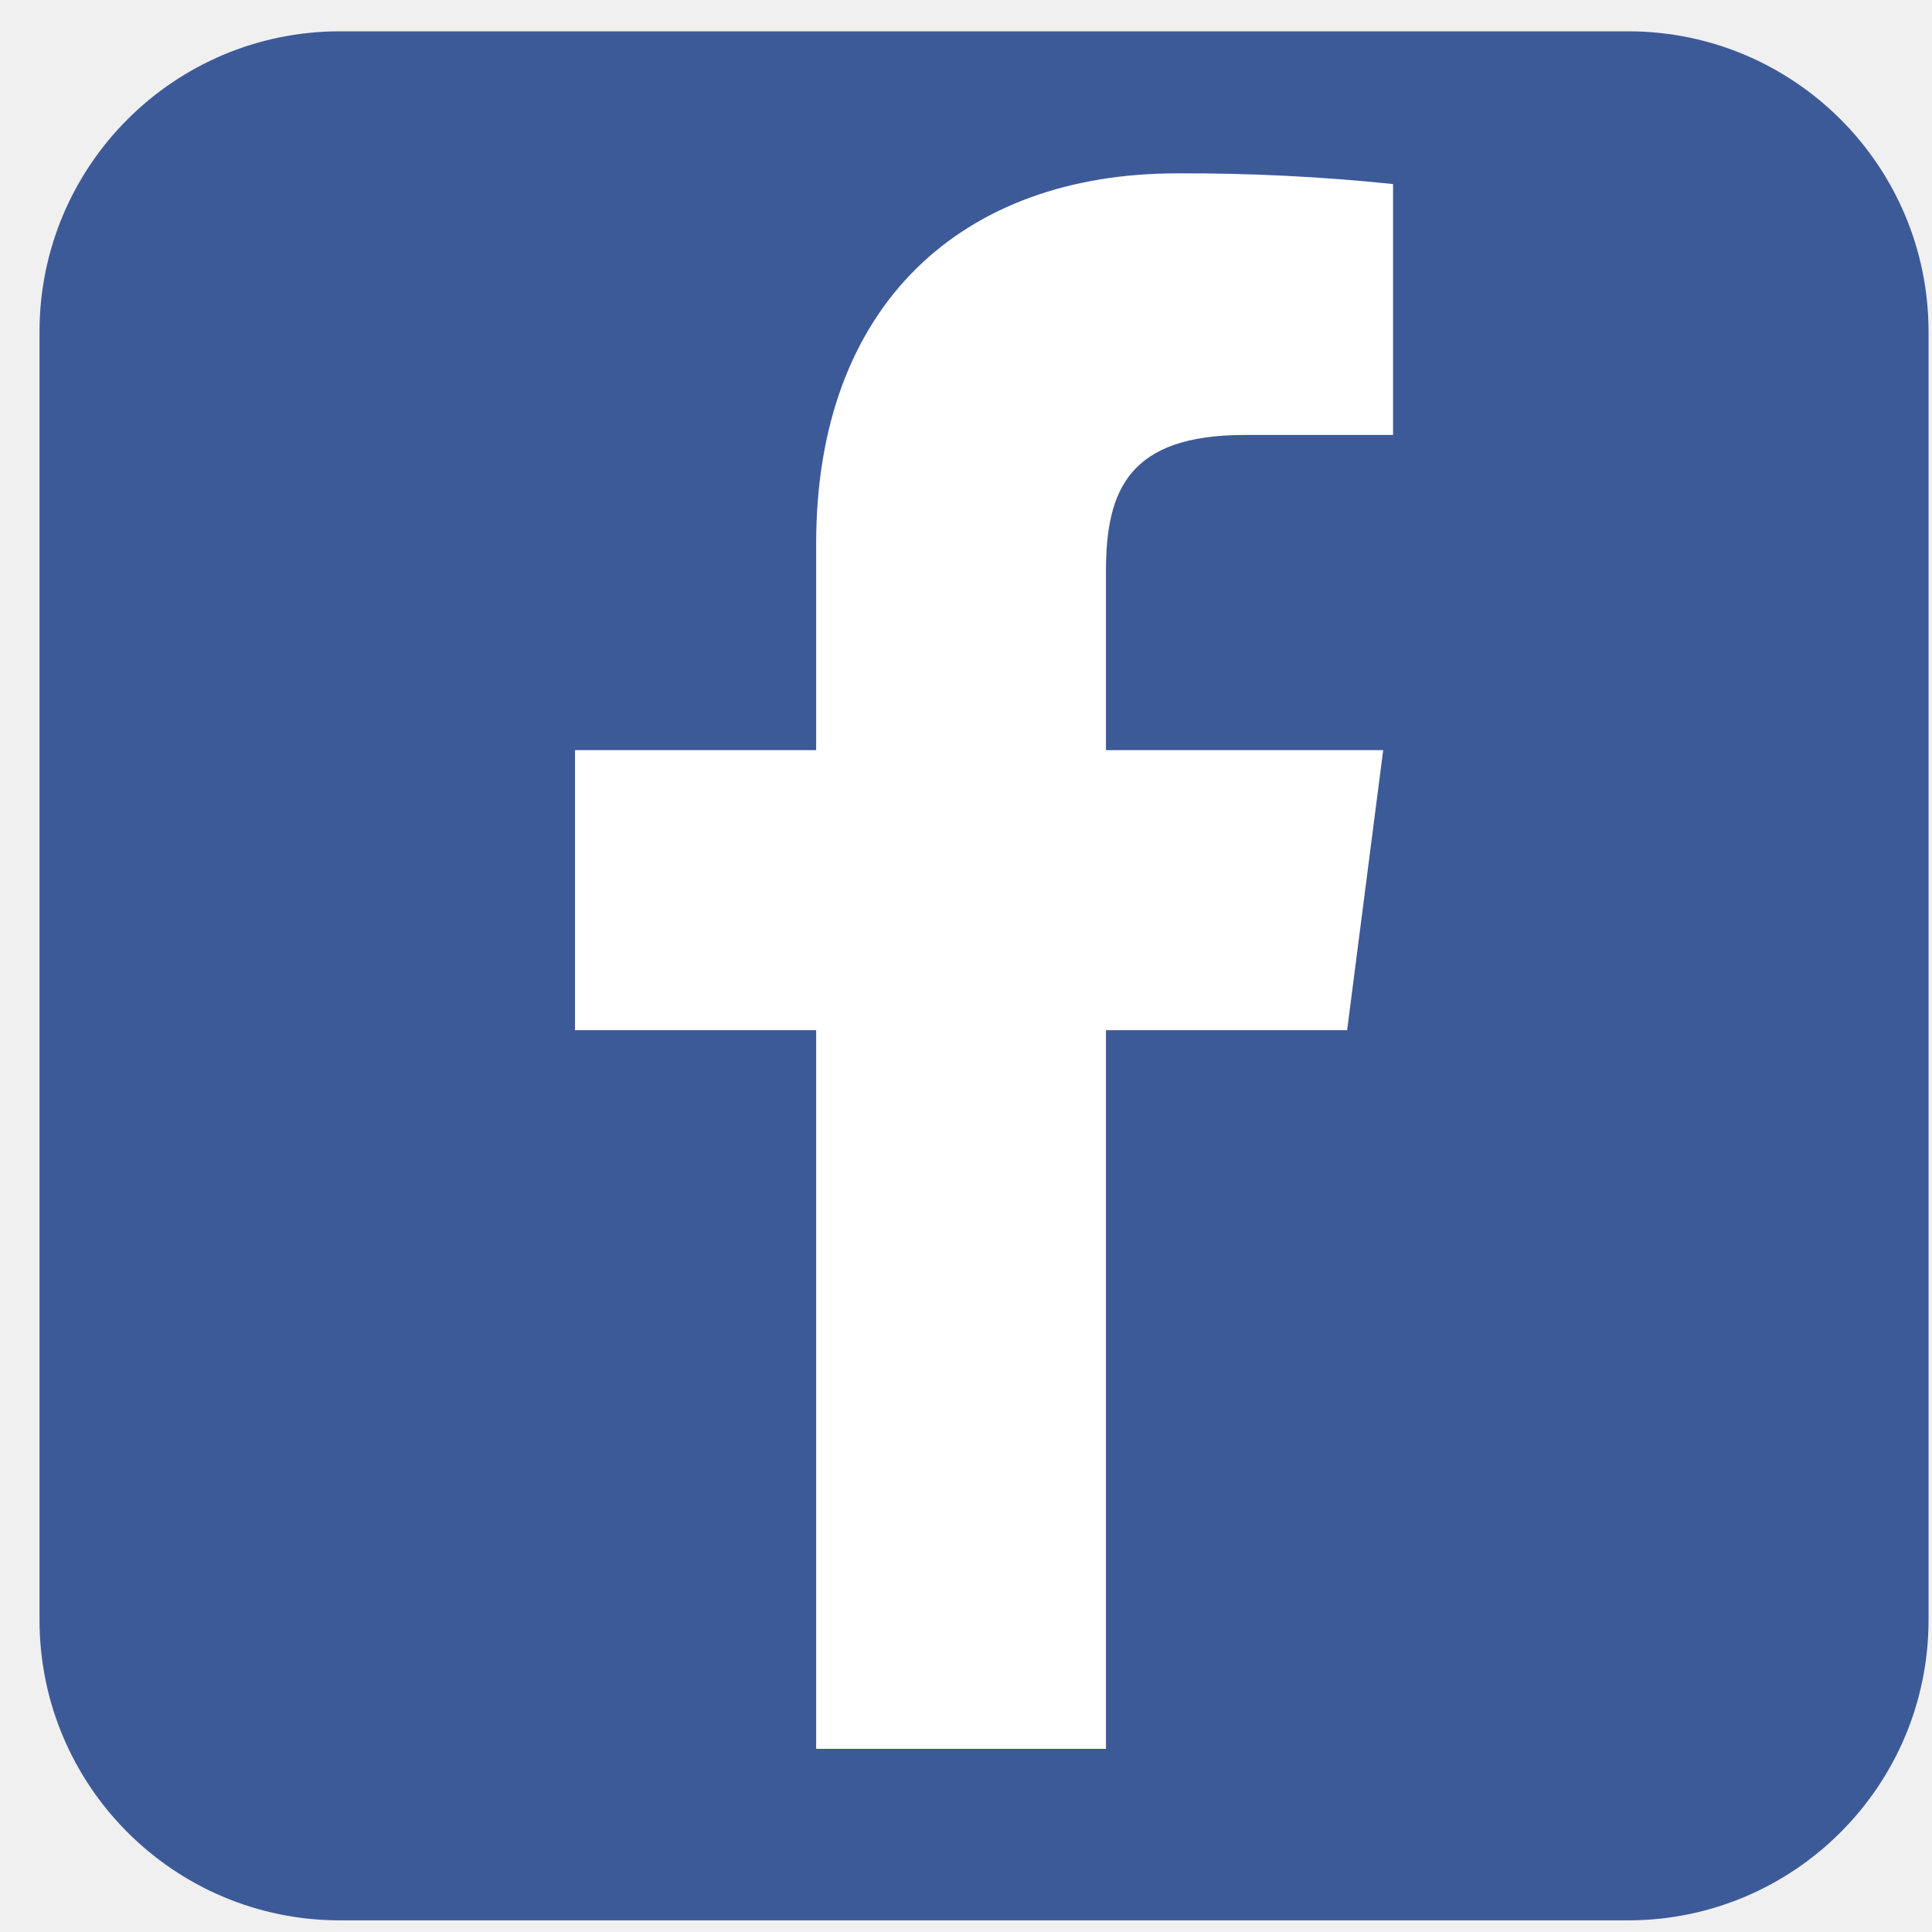
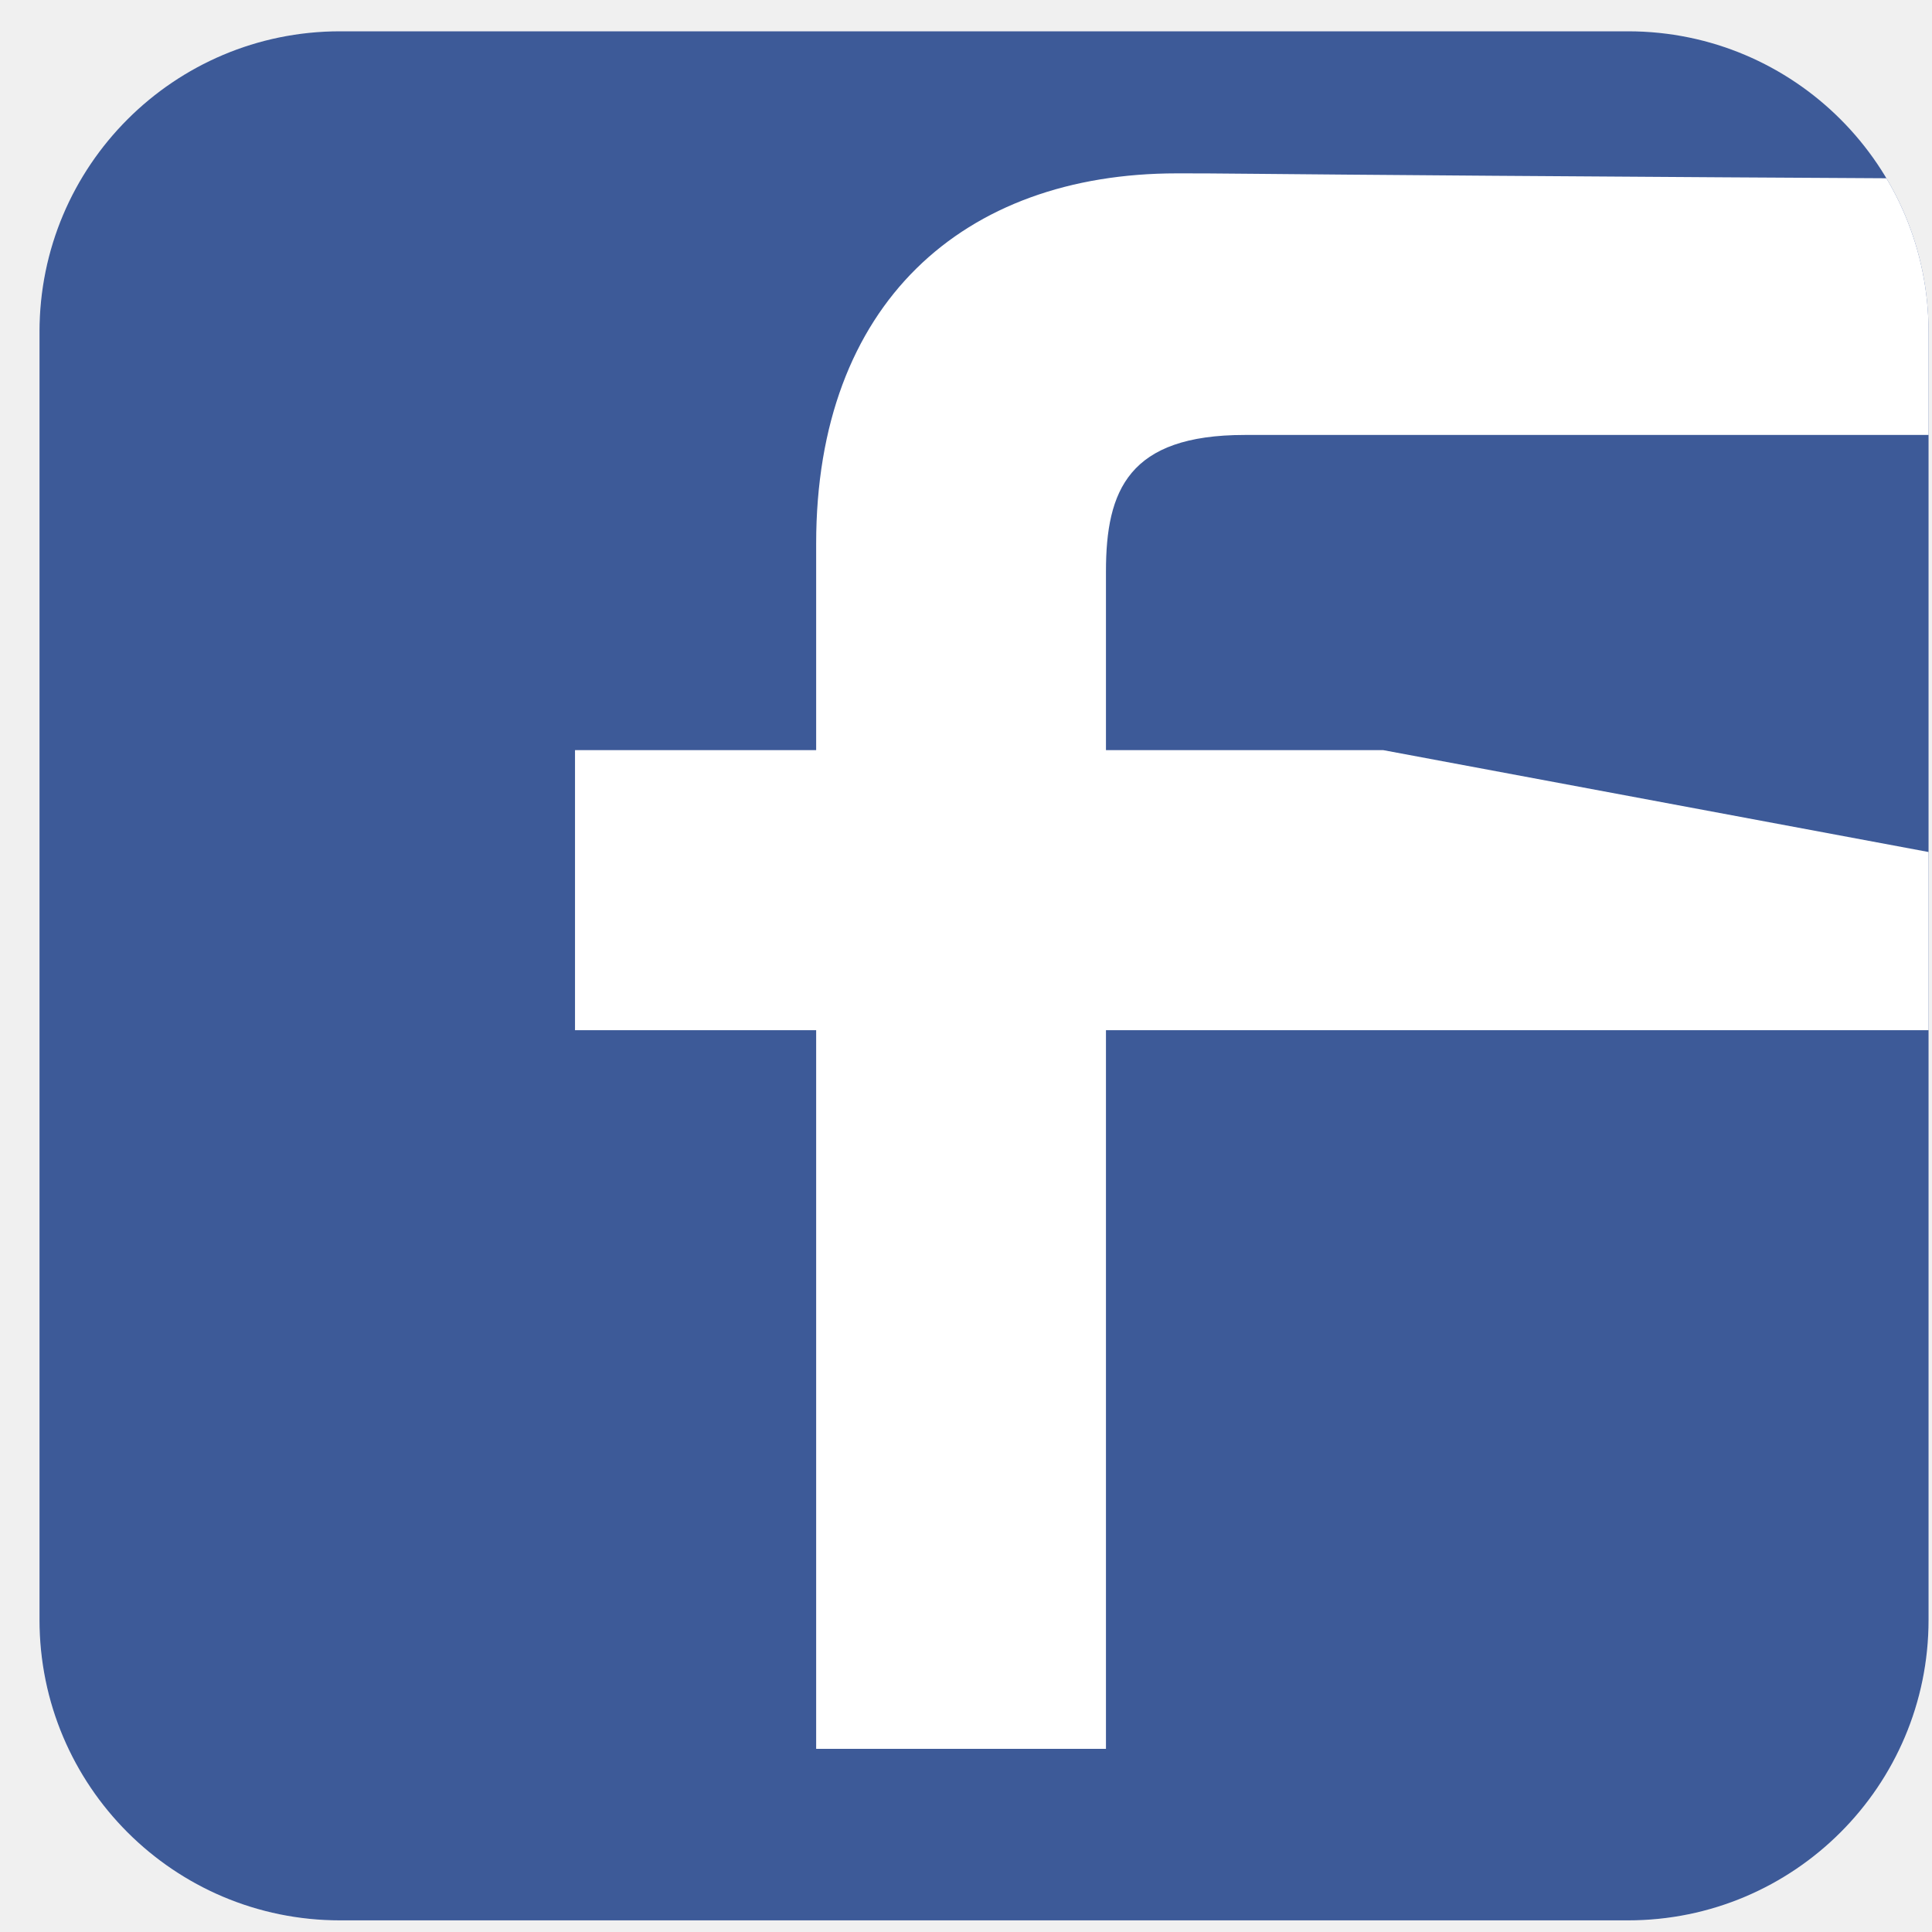
<svg xmlns="http://www.w3.org/2000/svg" width="45" height="45" viewBox="0 0 45 45" fill="none">
  <g clip-path="url(#clip0_362_292)">
    <rect x="0.92" y="0.729" width="44" height="44" rx="7" fill="#FDFDFD" style="fill:#FDFDFD;fill:color(display-p3 0.994 0.994 0.994);fill-opacity:1;" />
    <g clip-path="url(#clip1_362_292)">
      <path d="M43.716 -1.146H2.125C0.7 -1.146 -0.455 0.009 -0.455 1.434V43.025C-0.455 44.45 0.7 45.605 2.125 45.605H43.716C45.14 45.605 46.295 44.45 46.295 43.025V1.434C46.295 0.009 45.14 -1.146 43.716 -1.146Z" fill="#3D5A98" style="fill:#3D5A98;fill:color(display-p3 0.239 0.353 0.596);fill-opacity:1;" />
-       <path d="M25.76 40.734V23.995H31.377L32.217 17.472H25.76V13.308C25.76 11.42 26.286 10.131 28.992 10.131H32.447V4.287C30.774 4.113 29.093 4.03 27.411 4.038C22.436 4.038 19.01 7.07 19.01 12.662V17.472H13.393V23.995H19.01V40.734H25.76Z" fill="white" style="fill:white;fill-opacity:1;" />
+       <path d="M25.76 40.734V23.995h41.377L32.217 17.472H25.76V13.308C25.76 11.42 26.286 10.131 28.992 10.131h42.447V4.287C30.774 4.113 29.093 4.03 27.411 4.038C22.436 4.038 19.01 7.07 19.01 12.662V17.472H13.393V23.995H19.01V40.734H25.76Z" fill="white" style="fill:white;fill-opacity:1;" />
    </g>
  </g>
  <defs>
    <clipPath id="clip0_362_292">
      <rect x="0.92" y="0.729" width="44" height="44" rx="7" fill="white" style="fill:white;fill-opacity:1;" />
    </clipPath>
    <clipPath id="clip1_362_292">
      <rect width="44" height="44" fill="white" style="fill:white;fill-opacity:1;" transform="translate(0.920166 0.729492)" />
    </clipPath>
  </defs>
</svg>
